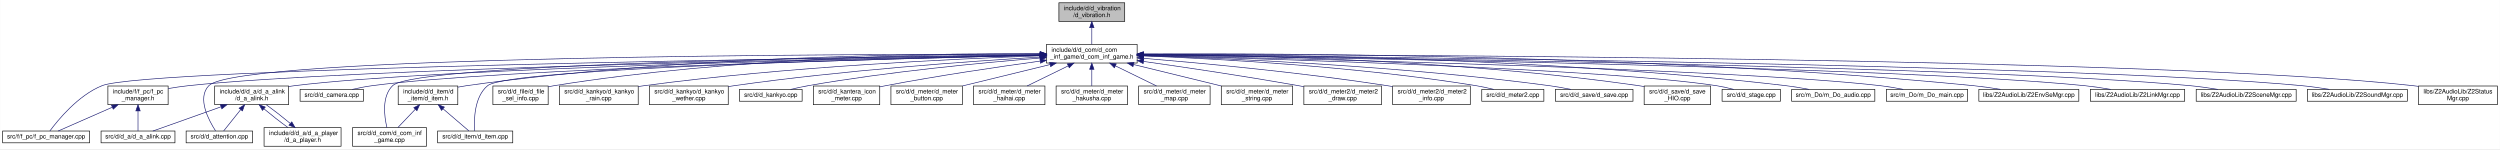
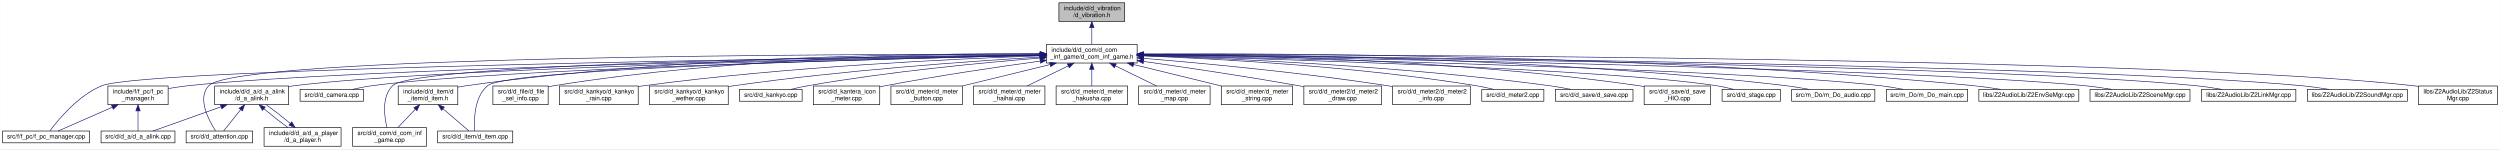
<svg xmlns="http://www.w3.org/2000/svg" xmlns:xlink="http://www.w3.org/1999/xlink" width="4026pt" height="240pt" viewBox="0.00 0.00 4025.50 240.00">
  <g id="graph0" class="graph" transform="scale(1 1) rotate(0) translate(4 236)">
    <polygon fill="white" stroke="transparent" points="-4,4 -4,-236 4021.5,-236 4021.5,4 -4,4" />
    <g id="node1" class="node">
      <g id="a_node1">
        <a xlink:title=" ">
          <polygon fill="#bfbfbf" stroke="black" points="1701,-201.5 1701,-231.5 1807,-231.5 1807,-201.5 1701,-201.5" />
          <text text-anchor="start" x="1709" y="-219.5" font-family="Helvetica,sans-Serif" font-size="10.00">include/d/d_vibration</text>
          <text text-anchor="middle" x="1754" y="-208.5" font-family="Helvetica,sans-Serif" font-size="10.00">/d_vibration.h</text>
        </a>
      </g>
    </g>
    <g id="node2" class="node">
      <g id="a_node2">
        <a xlink:href="d__com__inf__game_8h.html" target="_top" xlink:title=" ">
          <polygon fill="white" stroke="black" points="1681,-134.5 1681,-164.5 1827,-164.5 1827,-134.5 1681,-134.5" />
          <text text-anchor="start" x="1689" y="-152.5" font-family="Helvetica,sans-Serif" font-size="10.00">include/d/d_com/d_com</text>
          <text text-anchor="middle" x="1754" y="-141.5" font-family="Helvetica,sans-Serif" font-size="10.00">_inf_game/d_com_inf_game.h</text>
        </a>
      </g>
    </g>
    <g id="edge1" class="edge">
      <path fill="none" stroke="midnightblue" d="M1754,-191.11C1754,-182.15 1754,-172.32 1754,-164.58" />
      <polygon fill="midnightblue" stroke="midnightblue" points="1750.5,-191.4 1754,-201.4 1757.5,-191.4 1750.5,-191.4" />
    </g>
    <g id="node3" class="node">
      <g id="a_node3">
        <a xlink:href="d__attention_8cpp.html" target="_top" xlink:title=" ">
          <polygon fill="white" stroke="black" points="295.5,-6 295.5,-25 402.5,-25 402.5,-6 295.5,-6" />
          <text text-anchor="middle" x="349" y="-13" font-family="Helvetica,sans-Serif" font-size="10.00">src/d/d_attention.cpp</text>
        </a>
      </g>
    </g>
    <g id="edge2" class="edge">
      <path fill="none" stroke="midnightblue" d="M1670.54,-148.7C1372.89,-148.99 378.65,-146.34 332,-98 312.63,-77.93 332.13,-41.8 342.9,-25.23" />
      <polygon fill="midnightblue" stroke="midnightblue" points="1670.83,-152.2 1680.83,-148.68 1670.83,-145.2 1670.83,-152.2" />
    </g>
    <g id="node4" class="node">
      <g id="a_node4">
        <a xlink:href="d__camera_8cpp.html" target="_top" xlink:title=" ">
          <polygon fill="white" stroke="black" points="479,-73 479,-92 581,-92 581,-73 479,-73" />
          <text text-anchor="middle" x="530" y="-80" font-family="Helvetica,sans-Serif" font-size="10.00">src/d/d_camera.cpp</text>
        </a>
      </g>
    </g>
    <g id="edge3" class="edge">
      <path fill="none" stroke="midnightblue" d="M1670.34,-146.77C1440.57,-141.7 803.07,-125.52 595,-98 584.45,-96.61 573.09,-94.34 562.87,-92.01" />
      <polygon fill="midnightblue" stroke="midnightblue" points="1670.57,-150.27 1680.64,-146.99 1670.72,-143.27 1670.57,-150.27" />
    </g>
    <g id="node5" class="node">
      <g id="a_node5">
        <a xlink:href="d__com__inf__game_8cpp.html" target="_top" xlink:title=" ">
          <polygon fill="white" stroke="black" points="563.5,-0.5 563.5,-30.5 682.5,-30.5 682.5,-0.5 563.5,-0.5" />
          <text text-anchor="start" x="571.5" y="-18.5" font-family="Helvetica,sans-Serif" font-size="10.00">src/d/d_com/d_com_inf</text>
          <text text-anchor="middle" x="623" y="-7.5" font-family="Helvetica,sans-Serif" font-size="10.00">_game.cpp</text>
        </a>
      </g>
    </g>
    <g id="edge4" class="edge">
      <path fill="none" stroke="midnightblue" d="M1670.47,-147.78C1415.95,-145.18 665.04,-134.44 628,-98 610.31,-80.6 614.47,-48.91 618.87,-30.59" />
      <polygon fill="midnightblue" stroke="midnightblue" points="1670.73,-151.28 1680.77,-147.88 1670.8,-144.28 1670.73,-151.28" />
    </g>
    <g id="node6" class="node">
      <g id="a_node6">
        <a xlink:href="d__file__sel__info_8cpp.html" target="_top" xlink:title=" ">
          <polygon fill="white" stroke="black" points="789.5,-67.5 789.5,-97.5 878.5,-97.5 878.5,-67.5 789.5,-67.5" />
          <text text-anchor="start" x="797.5" y="-85.5" font-family="Helvetica,sans-Serif" font-size="10.00">src/d/d_file/d_file</text>
          <text text-anchor="middle" x="834" y="-74.5" font-family="Helvetica,sans-Serif" font-size="10.00">_sel_info.cpp</text>
        </a>
      </g>
    </g>
    <g id="edge5" class="edge">
      <path fill="none" stroke="midnightblue" d="M1670.35,-149.26C1515.09,-149.44 1172.31,-143.97 888,-98 884.93,-97.5 881.79,-96.91 878.64,-96.24" />
      <polygon fill="midnightblue" stroke="midnightblue" points="1670.75,-152.76 1680.75,-149.24 1670.74,-145.76 1670.75,-152.76" />
    </g>
    <g id="node7" class="node">
      <g id="a_node7">
        <a xlink:href="d__item_8cpp.html" target="_top" xlink:title=" ">
          <polygon fill="white" stroke="black" points="700.5,-6 700.5,-25 821.5,-25 821.5,-6 700.5,-6" />
          <text text-anchor="middle" x="761" y="-13" font-family="Helvetica,sans-Serif" font-size="10.00">src/d/d_item/d_item.cpp</text>
        </a>
      </g>
    </g>
    <g id="edge6" class="edge">
      <path fill="none" stroke="midnightblue" d="M1670.41,-146.85C1440.77,-141.97 815.02,-126.14 781,-98 759.11,-79.89 758.96,-42.08 760.14,-25.09" />
      <polygon fill="midnightblue" stroke="midnightblue" points="1670.64,-150.36 1680.71,-147.07 1670.79,-143.36 1670.64,-150.36" />
    </g>
    <g id="node8" class="node">
      <g id="a_node8">
        <a xlink:href="d__kankyo__rain_8cpp.html" target="_top" xlink:title=" ">
          <polygon fill="white" stroke="black" points="896.5,-67.5 896.5,-97.5 1023.5,-97.5 1023.5,-67.5 896.5,-67.5" />
          <text text-anchor="start" x="904.5" y="-85.5" font-family="Helvetica,sans-Serif" font-size="10.00">src/d/d_kankyo/d_kankyo</text>
          <text text-anchor="middle" x="960" y="-74.5" font-family="Helvetica,sans-Serif" font-size="10.00">_rain.cpp</text>
        </a>
      </g>
    </g>
    <g id="edge7" class="edge">
      <path fill="none" stroke="midnightblue" d="M1670.53,-146.07C1535.87,-141.39 1262.55,-128.71 1033,-98 1029.93,-97.59 1026.79,-97.13 1023.62,-96.63" />
      <polygon fill="midnightblue" stroke="midnightblue" points="1670.66,-149.58 1680.77,-146.42 1670.9,-142.58 1670.66,-149.58" />
    </g>
    <g id="node9" class="node">
      <g id="a_node9">
        <a xlink:href="d__kankyo__wether_8cpp.html" target="_top" xlink:title=" ">
          <polygon fill="white" stroke="black" points="1041.5,-67.5 1041.5,-97.5 1168.5,-97.5 1168.5,-67.5 1041.5,-67.5" />
          <text text-anchor="start" x="1049.5" y="-85.5" font-family="Helvetica,sans-Serif" font-size="10.00">src/d/d_kankyo/d_kankyo</text>
          <text text-anchor="middle" x="1105" y="-74.5" font-family="Helvetica,sans-Serif" font-size="10.00">_wether.cpp</text>
        </a>
      </g>
    </g>
    <g id="edge8" class="edge">
      <path fill="none" stroke="midnightblue" d="M1670.73,-144.05C1558.44,-137.39 1352.43,-122.89 1178,-98 1174.93,-97.56 1171.79,-97.08 1168.63,-96.56" />
      <polygon fill="midnightblue" stroke="midnightblue" points="1670.78,-147.56 1680.97,-144.65 1671.19,-140.57 1670.78,-147.56" />
    </g>
    <g id="node10" class="node">
      <g id="a_node10">
        <a xlink:href="d__kankyo_8cpp.html" target="_top" xlink:title=" ">
          <polygon fill="white" stroke="black" points="1186.5,-73 1186.5,-92 1287.5,-92 1287.5,-73 1186.5,-73" />
          <text text-anchor="middle" x="1237" y="-80" font-family="Helvetica,sans-Serif" font-size="10.00">src/d/d_kankyo.cpp</text>
        </a>
      </g>
    </g>
    <g id="edge9" class="edge">
      <path fill="none" stroke="midnightblue" d="M1670.69,-142.49C1578.75,-135.12 1426.59,-120.72 1297,-98 1287.82,-96.39 1277.95,-94.2 1268.91,-92.01" />
      <polygon fill="midnightblue" stroke="midnightblue" points="1670.53,-145.99 1680.78,-143.29 1671.09,-139.01 1670.53,-145.99" />
    </g>
    <g id="node11" class="node">
      <g id="a_node11">
        <a xlink:href="d__kantera__icon__meter_8cpp.html" target="_top" xlink:title=" ">
          <polygon fill="white" stroke="black" points="1305.5,-67.5 1305.5,-97.5 1412.5,-97.5 1412.5,-67.5 1305.5,-67.5" />
          <text text-anchor="start" x="1313.5" y="-85.5" font-family="Helvetica,sans-Serif" font-size="10.00">src/d/d_kantera_icon</text>
          <text text-anchor="middle" x="1359" y="-74.5" font-family="Helvetica,sans-Serif" font-size="10.00">_meter.cpp</text>
        </a>
      </g>
    </g>
    <g id="edge10" class="edge">
      <path fill="none" stroke="midnightblue" d="M1670.74,-137.61C1603.41,-128.37 1506.3,-114.09 1422,-98 1418.91,-97.41 1415.75,-96.78 1412.56,-96.12" />
      <polygon fill="midnightblue" stroke="midnightblue" points="1670.49,-141.1 1680.87,-138.99 1671.43,-134.17 1670.49,-141.1" />
    </g>
    <g id="node12" class="node">
      <g id="a_node12">
        <a xlink:href="d__meter__button_8cpp.html" target="_top" xlink:title=" ">
          <polygon fill="white" stroke="black" points="1430.5,-67.5 1430.5,-97.5 1545.5,-97.5 1545.5,-67.5 1430.5,-67.5" />
          <text text-anchor="start" x="1438.5" y="-85.5" font-family="Helvetica,sans-Serif" font-size="10.00">src/d/d_meter/d_meter</text>
          <text text-anchor="middle" x="1488" y="-74.5" font-family="Helvetica,sans-Serif" font-size="10.00">_button.cpp</text>
        </a>
      </g>
    </g>
    <g id="edge11" class="edge">
      <path fill="none" stroke="midnightblue" d="M1686.69,-132.05C1643.2,-121.43 1587.2,-107.74 1545.75,-97.61" />
      <polygon fill="midnightblue" stroke="midnightblue" points="1686.06,-135.5 1696.61,-134.48 1687.73,-128.7 1686.06,-135.5" />
    </g>
    <g id="node13" class="node">
      <g id="a_node13">
        <a xlink:href="d__meter__haihai_8cpp.html" target="_top" xlink:title=" ">
          <polygon fill="white" stroke="black" points="1563.5,-67.5 1563.5,-97.5 1678.5,-97.5 1678.5,-67.5 1563.5,-67.5" />
          <text text-anchor="start" x="1571.5" y="-85.5" font-family="Helvetica,sans-Serif" font-size="10.00">src/d/d_meter/d_meter</text>
          <text text-anchor="middle" x="1621" y="-74.5" font-family="Helvetica,sans-Serif" font-size="10.00">_haihai.cpp</text>
        </a>
      </g>
    </g>
    <g id="edge12" class="edge">
      <path fill="none" stroke="midnightblue" d="M1716.13,-129.99C1695.05,-119.69 1669.22,-107.07 1649.8,-97.58" />
      <polygon fill="midnightblue" stroke="midnightblue" points="1714.62,-133.15 1725.14,-134.4 1717.69,-126.86 1714.62,-133.15" />
    </g>
    <g id="node14" class="node">
      <g id="a_node14">
        <a xlink:href="d__meter__hakusha_8cpp.html" target="_top" xlink:title=" ">
          <polygon fill="white" stroke="black" points="1696.5,-67.5 1696.5,-97.5 1811.5,-97.5 1811.5,-67.5 1696.5,-67.5" />
          <text text-anchor="start" x="1704.5" y="-85.5" font-family="Helvetica,sans-Serif" font-size="10.00">src/d/d_meter/d_meter</text>
          <text text-anchor="middle" x="1754" y="-74.5" font-family="Helvetica,sans-Serif" font-size="10.00">_hakusha.cpp</text>
        </a>
      </g>
    </g>
    <g id="edge13" class="edge">
      <path fill="none" stroke="midnightblue" d="M1754,-124.11C1754,-115.15 1754,-105.32 1754,-97.58" />
      <polygon fill="midnightblue" stroke="midnightblue" points="1750.5,-124.4 1754,-134.4 1757.5,-124.4 1750.5,-124.4" />
    </g>
    <g id="node15" class="node">
      <g id="a_node15">
        <a xlink:href="d__meter__map_8cpp.html" target="_top" xlink:title=" ">
          <polygon fill="white" stroke="black" points="1829.5,-67.5 1829.5,-97.5 1944.5,-97.5 1944.5,-67.5 1829.5,-67.5" />
          <text text-anchor="start" x="1837.5" y="-85.5" font-family="Helvetica,sans-Serif" font-size="10.00">src/d/d_meter/d_meter</text>
          <text text-anchor="middle" x="1887" y="-74.5" font-family="Helvetica,sans-Serif" font-size="10.00">_map.cpp</text>
        </a>
      </g>
    </g>
    <g id="edge14" class="edge">
      <path fill="none" stroke="midnightblue" d="M1791.87,-129.99C1812.95,-119.69 1838.78,-107.07 1858.2,-97.58" />
      <polygon fill="midnightblue" stroke="midnightblue" points="1790.31,-126.86 1782.86,-134.4 1793.38,-133.15 1790.31,-126.86" />
    </g>
    <g id="node16" class="node">
      <g id="a_node16">
        <a xlink:href="d__meter__string_8cpp.html" target="_top" xlink:title=" ">
          <polygon fill="white" stroke="black" points="1962.5,-67.5 1962.5,-97.5 2077.5,-97.5 2077.5,-67.5 1962.5,-67.5" />
          <text text-anchor="start" x="1970.5" y="-85.5" font-family="Helvetica,sans-Serif" font-size="10.00">src/d/d_meter/d_meter</text>
          <text text-anchor="middle" x="2020" y="-74.5" font-family="Helvetica,sans-Serif" font-size="10.00">_string.cpp</text>
        </a>
      </g>
    </g>
    <g id="edge15" class="edge">
      <path fill="none" stroke="midnightblue" d="M1821.31,-132.05C1864.8,-121.43 1920.8,-107.74 1962.25,-97.61" />
      <polygon fill="midnightblue" stroke="midnightblue" points="1820.27,-128.7 1811.39,-134.48 1821.94,-135.5 1820.27,-128.7" />
    </g>
    <g id="node17" class="node">
      <g id="a_node17">
        <a xlink:href="d__meter2__draw_8cpp.html" target="_top" xlink:title=" ">
          <polygon fill="white" stroke="black" points="2095.5,-67.5 2095.5,-97.5 2220.5,-97.5 2220.5,-67.5 2095.5,-67.5" />
          <text text-anchor="start" x="2103.5" y="-85.5" font-family="Helvetica,sans-Serif" font-size="10.00">src/d/d_meter2/d_meter2</text>
          <text text-anchor="middle" x="2158" y="-74.5" font-family="Helvetica,sans-Serif" font-size="10.00">_draw.cpp</text>
        </a>
      </g>
    </g>
    <g id="edge16" class="edge">
      <path fill="none" stroke="midnightblue" d="M1837.41,-137.05C1904.88,-127.5 2002.26,-113.07 2087,-98 2089.73,-97.52 2092.51,-97.01 2095.31,-96.48" />
      <polygon fill="midnightblue" stroke="midnightblue" points="1836.67,-133.62 1827.26,-138.48 1837.65,-140.55 1836.67,-133.62" />
    </g>
    <g id="node18" class="node">
      <g id="a_node18">
        <a xlink:href="d__meter2__info_8cpp.html" target="_top" xlink:title=" ">
          <polygon fill="white" stroke="black" points="2238.5,-67.5 2238.5,-97.5 2363.5,-97.5 2363.5,-67.5 2238.5,-67.5" />
          <text text-anchor="start" x="2246.5" y="-85.5" font-family="Helvetica,sans-Serif" font-size="10.00">src/d/d_meter2/d_meter2</text>
          <text text-anchor="middle" x="2301" y="-74.5" font-family="Helvetica,sans-Serif" font-size="10.00">_info.cpp</text>
        </a>
      </g>
    </g>
    <g id="edge17" class="edge">
      <path fill="none" stroke="midnightblue" d="M1837.42,-142.08C1932.7,-134.19 2093.12,-119.19 2230,-98 2232.74,-97.58 2235.52,-97.12 2238.34,-96.64" />
      <polygon fill="midnightblue" stroke="midnightblue" points="1836.95,-138.61 1827.27,-142.92 1837.52,-145.59 1836.95,-138.61" />
    </g>
    <g id="node19" class="node">
      <g id="a_node19">
        <a xlink:href="d__meter2_8cpp.html" target="_top" xlink:title=" ">
          <polygon fill="white" stroke="black" points="2382,-73 2382,-92 2482,-92 2482,-73 2382,-73" />
          <text text-anchor="middle" x="2432" y="-80" font-family="Helvetica,sans-Serif" font-size="10.00">src/d/d_meter2.cpp</text>
        </a>
      </g>
    </g>
    <g id="edge18" class="edge">
      <path fill="none" stroke="midnightblue" d="M1837.52,-145.91C1956.92,-141.26 2182.98,-128.9 2373,-98 2382.27,-96.49 2392.22,-94.28 2401.26,-92.04" />
      <polygon fill="midnightblue" stroke="midnightblue" points="1837.21,-142.42 1827.35,-146.3 1837.48,-149.42 1837.21,-142.42" />
    </g>
    <g id="node20" class="node">
      <g id="a_node20">
        <a xlink:href="d__save_8cpp.html" target="_top" xlink:title=" ">
          <polygon fill="white" stroke="black" points="2500.5,-73 2500.5,-92 2625.5,-92 2625.5,-73 2500.5,-73" />
          <text text-anchor="middle" x="2563" y="-80" font-family="Helvetica,sans-Serif" font-size="10.00">src/d/d_save/d_save.cpp</text>
        </a>
      </g>
    </g>
    <g id="edge19" class="edge">
      <path fill="none" stroke="midnightblue" d="M1837.02,-146.34C1973.85,-141.98 2255.08,-129.7 2491,-98 2502.25,-96.49 2514.38,-94.28 2525.41,-92.03" />
      <polygon fill="midnightblue" stroke="midnightblue" points="1836.91,-142.84 1827.02,-146.65 1837.12,-149.83 1836.91,-142.84" />
    </g>
    <g id="node21" class="node">
      <g id="a_node21">
        <a xlink:href="d__save__HIO_8cpp.html" target="_top" xlink:title=" ">
          <polygon fill="white" stroke="black" points="2643.5,-67.5 2643.5,-97.5 2750.5,-97.5 2750.5,-67.5 2643.5,-67.5" />
          <text text-anchor="start" x="2651.5" y="-85.5" font-family="Helvetica,sans-Serif" font-size="10.00">src/d/d_save/d_save</text>
          <text text-anchor="middle" x="2697" y="-74.5" font-family="Helvetica,sans-Serif" font-size="10.00">_HIO.cpp</text>
        </a>
      </g>
    </g>
    <g id="edge20" class="edge">
      <path fill="none" stroke="midnightblue" d="M1837.29,-148.5C1994.2,-147.43 2344.01,-140.05 2635,-98 2637.74,-97.6 2640.53,-97.15 2643.34,-96.65" />
      <polygon fill="midnightblue" stroke="midnightblue" points="1837.21,-145 1827.23,-148.56 1837.25,-152 1837.21,-145" />
    </g>
    <g id="node22" class="node">
      <g id="a_node22">
        <a xlink:href="d__stage_8cpp.html" target="_top" xlink:title=" ">
          <polygon fill="white" stroke="black" points="2769,-73 2769,-92 2863,-92 2863,-73 2769,-73" />
          <text text-anchor="middle" x="2816" y="-80" font-family="Helvetica,sans-Serif" font-size="10.00">src/d/d_stage.cpp</text>
        </a>
      </g>
    </g>
    <g id="edge21" class="edge">
      <path fill="none" stroke="midnightblue" d="M1837.4,-146.5C2045.39,-141.15 2582.99,-125.07 2760,-98 2769.13,-96.6 2778.93,-94.34 2787.74,-92.01" />
      <polygon fill="midnightblue" stroke="midnightblue" points="1837.06,-143 1827.16,-146.76 1837.24,-150 1837.06,-143" />
    </g>
    <g id="node23" class="node">
      <g id="a_node23">
        <a xlink:href="f__pc__manager_8cpp.html" target="_top" xlink:title=" ">
          <polygon fill="white" stroke="black" points="0,-6 0,-25 140,-25 140,-6 0,-6" />
          <text text-anchor="middle" x="70" y="-13" font-family="Helvetica,sans-Serif" font-size="10.00">src/f/f_pc/f_pc_manager.cpp</text>
        </a>
      </g>
    </g>
    <g id="edge22" class="edge">
      <path fill="none" stroke="midnightblue" d="M1670.83,-147.45C1353.13,-143.25 230.48,-126.46 160,-98 121.49,-82.45 88.96,-42.57 76,-25.01" />
      <polygon fill="midnightblue" stroke="midnightblue" points="1670.84,-150.95 1680.89,-147.59 1670.94,-143.96 1670.84,-150.95" />
    </g>
    <g id="node24" class="node">
      <g id="a_node24">
        <a xlink:href="m__Do__audio_8cpp.html" target="_top" xlink:title=" ">
          <polygon fill="white" stroke="black" points="2881,-73 2881,-92 3015,-92 3015,-73 2881,-73" />
          <text text-anchor="middle" x="2948" y="-80" font-family="Helvetica,sans-Serif" font-size="10.00">src/m_Do/m_Do_audio.cpp</text>
        </a>
      </g>
    </g>
    <g id="edge23" class="edge">
      <path fill="none" stroke="midnightblue" d="M1837.48,-148.81C2023.77,-148.61 2487.3,-143.15 2872,-98 2884.14,-96.58 2897.25,-94.33 2909.11,-92.03" />
      <polygon fill="midnightblue" stroke="midnightblue" points="1837.21,-145.31 1827.22,-148.81 1837.22,-152.31 1837.21,-145.31" />
    </g>
    <g id="node25" class="node">
      <g id="a_node25">
        <a xlink:href="m__Do__main_8cpp.html" target="_top" xlink:title=" ">
          <polygon fill="white" stroke="black" points="3033.5,-73 3033.5,-92 3164.5,-92 3164.5,-73 3033.5,-73" />
          <text text-anchor="middle" x="3099" y="-80" font-family="Helvetica,sans-Serif" font-size="10.00">src/m_Do/m_Do_main.cpp</text>
        </a>
      </g>
    </g>
    <g id="edge24" class="edge">
      <path fill="none" stroke="midnightblue" d="M1837.45,-146.83C2081.81,-141.68 2793.05,-124.76 3024,-98 3035.99,-96.61 3048.93,-94.38 3060.63,-92.07" />
      <polygon fill="midnightblue" stroke="midnightblue" points="1837.14,-143.34 1827.22,-147.05 1837.29,-150.34 1837.14,-143.34" />
    </g>
    <g id="node26" class="node">
      <g id="a_node26">
        <a xlink:href="Z2EnvSeMgr_8cpp.html" target="_top" xlink:title=" ">
          <polygon fill="white" stroke="black" points="3182.5,-73 3182.5,-92 3343.5,-92 3343.5,-73 3182.5,-73" />
          <text text-anchor="middle" x="3263" y="-80" font-family="Helvetica,sans-Serif" font-size="10.00">libs/Z2AudioLib/Z2EnvSeMgr.cpp</text>
        </a>
      </g>
    </g>
    <g id="edge25" class="edge">
      <path fill="none" stroke="midnightblue" d="M1837.14,-149.19C2056.36,-150.23 2668.04,-148.01 3174,-98 3188.18,-96.6 3203.52,-94.36 3217.41,-92.06" />
      <polygon fill="midnightblue" stroke="midnightblue" points="1837.02,-145.69 1827,-149.14 1836.98,-152.69 1837.02,-145.69" />
    </g>
    <g id="node27" class="node">
      <g id="a_node27">
-         <a xlink:href="Z2LinkMgr_8cpp.html" target="_top" xlink:title=" ">
-           <polygon fill="white" stroke="black" points="3362,-73 3362,-92 3514,-92 3514,-73 3362,-73" />
-           <text text-anchor="middle" x="3438" y="-80" font-family="Helvetica,sans-Serif" font-size="10.00">libs/Z2AudioLib/Z2LinkMgr.cpp</text>
+         <a xlink:href="Z2SceneMgr_8cpp.html" target="_top" xlink:title=" ">
+           <polygon fill="white" stroke="black" points="3361.5,-73 3361.5,-92 3522.5,-92 3522.5,-73 3361.5,-73" />
+           <text text-anchor="middle" x="3442" y="-80" font-family="Helvetica,sans-Serif" font-size="10.00">libs/Z2AudioLib/Z2SceneMgr.cpp</text>
        </a>
      </g>
    </g>
    <g id="edge26" class="edge">
-       <path fill="none" stroke="midnightblue" d="M1837.72,-147.38C2122.83,-143.31 3054.78,-128 3353,-98 3366.7,-96.62 3381.54,-94.36 3394.91,-92.03" />
-       <polygon fill="midnightblue" stroke="midnightblue" points="1837.39,-143.88 1827.45,-147.52 1837.49,-150.88 1837.39,-143.88" />
+       <path fill="none" stroke="midnightblue" d="M1837.71,-147.29C2122.79,-142.96 3054.67,-126.89 3353,-98 3367.34,-96.61 3382.86,-94.35 3396.87,-92.02" />
+       <polygon fill="midnightblue" stroke="midnightblue" points="1837.38,-143.8 1827.44,-147.45 1837.49,-150.8 1837.38,-143.8" />
    </g>
    <g id="node28" class="node">
      <g id="a_node28">
-         <a xlink:href="Z2SceneMgr_8cpp.html" target="_top" xlink:title=" ">
-           <polygon fill="white" stroke="black" points="3532.5,-73 3532.5,-92 3693.5,-92 3693.5,-73 3532.5,-73" />
-           <text text-anchor="middle" x="3613" y="-80" font-family="Helvetica,sans-Serif" font-size="10.00">libs/Z2AudioLib/Z2SceneMgr.cpp</text>
+         <a xlink:href="Z2LinkMgr_8cpp.html" target="_top" xlink:title=" ">
+           <polygon fill="white" stroke="black" points="3541,-73 3541,-92 3693,-92 3693,-73 3541,-73" />
+           <text text-anchor="middle" x="3617" y="-80" font-family="Helvetica,sans-Serif" font-size="10.00">libs/Z2AudioLib/Z2LinkMgr.cpp</text>
        </a>
      </g>
    </g>
    <g id="edge27" class="edge">
-       <path fill="none" stroke="midnightblue" d="M1837.22,-147.57C2140.98,-143.97 3189.55,-129.48 3523,-98 3537.5,-96.63 3553.2,-94.37 3567.36,-92.04" />
-       <polygon fill="midnightblue" stroke="midnightblue" points="1837.12,-144.08 1827.16,-147.69 1837.2,-151.07 1837.12,-144.08" />
+       <path fill="none" stroke="midnightblue" d="M1837.14,-147.69C2141.8,-144.48 3196.81,-131.18 3532,-98 3545.71,-96.64 3560.54,-94.39 3573.92,-92.06" />
+       <polygon fill="midnightblue" stroke="midnightblue" points="1837.01,-144.19 1827.05,-147.8 1837.09,-151.19 1837.01,-144.19" />
    </g>
    <g id="node29" class="node">
      <g id="a_node29">
        <a xlink:href="Z2SoundMgr_8cpp.html" target="_top" xlink:title=" ">
          <polygon fill="white" stroke="black" points="3711.5,-73 3711.5,-92 3872.5,-92 3872.5,-73 3711.5,-73" />
          <text text-anchor="middle" x="3792" y="-80" font-family="Helvetica,sans-Serif" font-size="10.00">libs/Z2AudioLib/Z2SoundMgr.cpp</text>
        </a>
      </g>
    </g>
    <g id="edge28" class="edge">
-       <path fill="none" stroke="midnightblue" d="M1837.4,-147.85C2160.82,-145.08 3332.54,-132.82 3703,-98 3717.34,-96.65 3732.87,-94.4 3746.88,-92.07" />
-       <polygon fill="midnightblue" stroke="midnightblue" points="1837.14,-144.35 1827.17,-147.93 1837.2,-151.35 1837.14,-144.35" />
+       <path fill="none" stroke="midnightblue" d="M1837.36,-147.83C2160.6,-144.98 3331.69,-132.47 3702,-98 3716.5,-96.65 3732.2,-94.4 3746.37,-92.07" />
+       <polygon fill="midnightblue" stroke="midnightblue" points="1837.1,-144.33 1827.13,-147.92 1837.16,-151.33 1837.1,-144.33" />
    </g>
    <g id="node30" class="node">
      <g id="a_node30">
        <a xlink:href="Z2StatusMgr_8cpp.html" target="_top" xlink:title=" ">
          <polygon fill="white" stroke="black" points="3890.5,-67.5 3890.5,-97.5 4017.5,-97.5 4017.5,-67.5 3890.5,-67.5" />
          <text text-anchor="start" x="3898.5" y="-85.5" font-family="Helvetica,sans-Serif" font-size="10.00">libs/Z2AudioLib/Z2Status</text>
          <text text-anchor="middle" x="3954" y="-74.5" font-family="Helvetica,sans-Serif" font-size="10.00">Mgr.cpp</text>
        </a>
      </g>
    </g>
    <g id="edge29" class="edge">
      <path fill="none" stroke="midnightblue" d="M1837.32,-148.47C2179.16,-148.05 3475.24,-143.43 3882,-98 3884.79,-97.69 3887.63,-97.32 3890.49,-96.92" />
      <polygon fill="midnightblue" stroke="midnightblue" points="1837.24,-144.97 1827.24,-148.48 1837.25,-151.97 1837.24,-144.97" />
    </g>
    <g id="node31" class="node">
      <g id="a_node31">
        <a xlink:href="d__a__alink_8h.html" target="_top" xlink:title=" ">
          <polygon fill="white" stroke="black" points="341.5,-67.5 341.5,-97.5 460.5,-97.5 460.5,-67.5 341.5,-67.5" />
          <text text-anchor="start" x="349.5" y="-85.5" font-family="Helvetica,sans-Serif" font-size="10.00">include/d/d_a/d_a_alink</text>
          <text text-anchor="middle" x="401" y="-74.5" font-family="Helvetica,sans-Serif" font-size="10.00">/d_a_alink.h</text>
        </a>
      </g>
    </g>
    <g id="edge30" class="edge">
      <path fill="none" stroke="midnightblue" d="M1670.47,-147.05C1424.18,-142.47 703.54,-126.92 470,-98 466.96,-97.62 463.86,-97.18 460.74,-96.69" />
      <polygon fill="midnightblue" stroke="midnightblue" points="1670.72,-150.55 1680.79,-147.24 1670.85,-143.55 1670.72,-150.55" />
    </g>
    <g id="node34" class="node">
      <g id="a_node34">
        <a xlink:href="d__item_8h.html" target="_top" xlink:title=" ">
          <polygon fill="white" stroke="black" points="637,-67.5 637,-97.5 733,-97.5 733,-67.5 637,-67.5" />
          <text text-anchor="start" x="645" y="-85.5" font-family="Helvetica,sans-Serif" font-size="10.00">include/d/d_item/d</text>
          <text text-anchor="middle" x="685" y="-74.5" font-family="Helvetica,sans-Serif" font-size="10.00">_item/d_item.h</text>
        </a>
      </g>
    </g>
    <g id="edge35" class="edge">
      <path fill="none" stroke="midnightblue" d="M1670.87,-149.36C1497.95,-150.05 1087.32,-145.93 747,-98 742.51,-97.37 737.87,-96.57 733.24,-95.67" />
      <polygon fill="midnightblue" stroke="midnightblue" points="1670.93,-152.86 1680.91,-149.31 1670.9,-145.86 1670.93,-152.86" />
    </g>
    <g id="node35" class="node">
      <g id="a_node35">
        <a xlink:href="f__pc__manager_8h.html" target="_top" xlink:title=" ">
          <polygon fill="white" stroke="black" points="169.5,-67.5 169.5,-97.5 266.5,-97.5 266.5,-67.5 169.5,-67.5" />
          <text text-anchor="start" x="177.5" y="-85.5" font-family="Helvetica,sans-Serif" font-size="10.00">include/f/f_pc/f_pc</text>
          <text text-anchor="middle" x="218" y="-74.5" font-family="Helvetica,sans-Serif" font-size="10.00">_manager.h</text>
        </a>
      </g>
    </g>
    <g id="edge38" class="edge">
      <path fill="none" stroke="midnightblue" d="M1670.61,-147.17C1403.01,-142.65 567.78,-126.57 299,-98 288.49,-96.88 277.28,-95.2 266.67,-93.37" />
      <polygon fill="midnightblue" stroke="midnightblue" points="1670.59,-150.67 1680.65,-147.34 1670.71,-143.67 1670.59,-150.67" />
    </g>
    <g id="edge31" class="edge">
      <path fill="none" stroke="midnightblue" d="M383.25,-59.32C373.88,-47.6 362.91,-33.88 355.96,-25.19" />
      <polygon fill="midnightblue" stroke="midnightblue" points="380.74,-61.77 389.72,-67.4 386.2,-57.4 380.74,-61.77" />
    </g>
    <g id="node32" class="node">
      <g id="a_node32">
        <a xlink:href="d__a__alink_8cpp.html" target="_top" xlink:title=" ">
          <polygon fill="white" stroke="black" points="158.5,-6 158.5,-25 277.5,-25 277.5,-6 158.5,-6" />
          <text text-anchor="middle" x="218" y="-13" font-family="Helvetica,sans-Serif" font-size="10.00">src/d/d_a/d_a_alink.cpp</text>
        </a>
      </g>
    </g>
    <g id="edge32" class="edge">
      <path fill="none" stroke="midnightblue" d="M351.58,-63.95C316.04,-51.32 269.66,-34.85 241.95,-25.01" />
      <polygon fill="midnightblue" stroke="midnightblue" points="350.7,-67.35 361.29,-67.4 353.04,-60.75 350.7,-67.35" />
    </g>
    <g id="node33" class="node">
      <g id="a_node33">
        <a xlink:href="d__a__player_8h.html" target="_top" xlink:title=" ">
          <polygon fill="white" stroke="black" points="421,-0.5 421,-30.5 545,-30.5 545,-0.5 421,-0.5" />
          <text text-anchor="start" x="429" y="-18.5" font-family="Helvetica,sans-Serif" font-size="10.00">include/d/d_a/d_a_player</text>
          <text text-anchor="middle" x="483" y="-7.5" font-family="Helvetica,sans-Serif" font-size="10.00">/d_a_player.h</text>
        </a>
      </g>
    </g>
    <g id="edge33" class="edge">
      <path fill="none" stroke="midnightblue" d="M421.02,-60.6C432.7,-50.78 447.35,-39.34 459.57,-30.58" />
      <polygon fill="midnightblue" stroke="midnightblue" points="418.41,-58.22 413.11,-67.4 422.98,-63.53 418.41,-58.22" />
    </g>
    <g id="edge34" class="edge">
      <path fill="none" stroke="midnightblue" d="M463.02,-37.37C451.35,-47.18 436.69,-58.62 424.47,-67.4" />
      <polygon fill="midnightblue" stroke="midnightblue" points="465.62,-39.75 470.92,-30.58 461.05,-34.45 465.62,-39.75" />
    </g>
    <g id="edge36" class="edge">
      <path fill="none" stroke="midnightblue" d="M664.52,-60.02C655.28,-50.34 644.63,-39.17 636.43,-30.58" />
      <polygon fill="midnightblue" stroke="midnightblue" points="662.11,-62.58 671.55,-67.4 667.18,-57.74 662.11,-62.58" />
    </g>
    <g id="edge37" class="edge">
      <path fill="none" stroke="midnightblue" d="M709.35,-60.67C723.39,-48.67 740.28,-34.22 750.83,-25.19" />
      <polygon fill="midnightblue" stroke="midnightblue" points="706.82,-58.24 701.49,-67.4 711.37,-63.56 706.82,-58.24" />
    </g>
    <g id="edge39" class="edge">
      <path fill="none" stroke="midnightblue" d="M176.55,-63.3C148.01,-50.76 111.4,-34.68 89.37,-25.01" />
      <polygon fill="midnightblue" stroke="midnightblue" points="175.32,-66.58 185.89,-67.4 178.14,-60.17 175.32,-66.58" />
    </g>
    <g id="edge40" class="edge">
      <path fill="none" stroke="midnightblue" d="M218,-57.25C218,-46.02 218,-33.38 218,-25.19" />
      <polygon fill="midnightblue" stroke="midnightblue" points="214.5,-57.4 218,-67.4 221.5,-57.4 214.5,-57.4" />
    </g>
  </g>
</svg>
